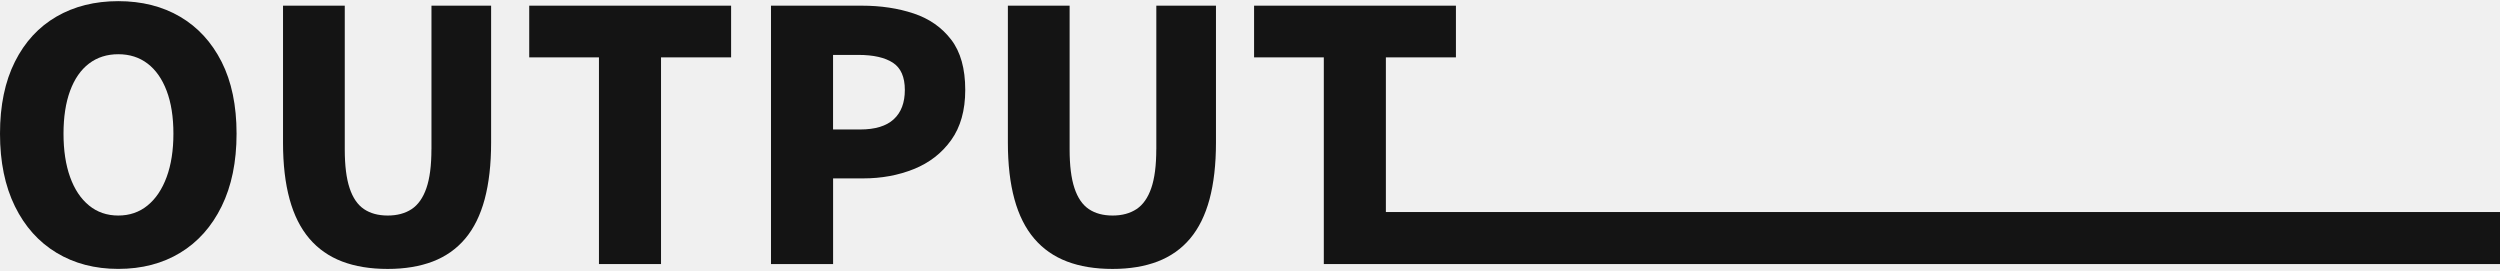
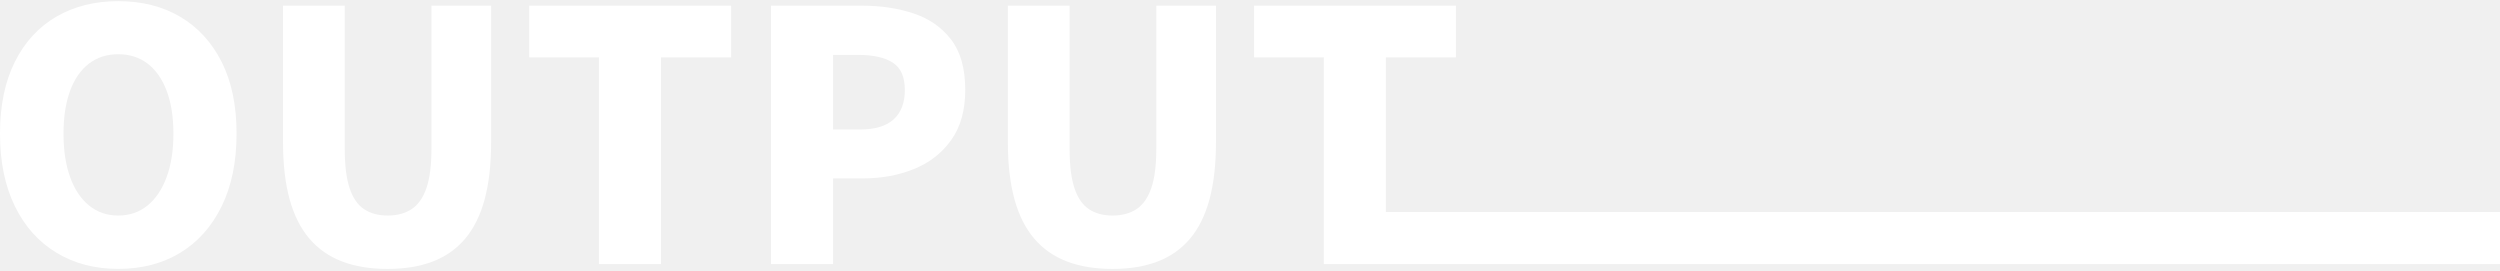
<svg xmlns="http://www.w3.org/2000/svg" version="1.1" id="레이어_1" x="0px" y="0px" viewBox="0 0 692 74.76" style="enable-background:new 0 0 692 74.76;" xml:space="preserve">
  <style type="text/css">
- 	.st0{fill:#141414;}
+ 	.st0{fill:#fff;}
</style>
  <g>
    <path class="st0" d="M-876.66,187.79c-0.45,3.71-0.9,7.46-1.34,11.23c-0.45,3.78-0.9,7.58-1.34,11.42h-0.48   c-0.71-3.84-1.39-7.66-2.06-11.47c-0.67-3.81-1.36-7.54-2.06-11.18l-7.39-32.64h-14.5l-7.3,32.64c-0.71,3.71-1.41,7.46-2.11,11.23   c-0.7,3.78-1.41,7.58-2.11,11.42h-0.38c-0.45-3.84-0.91-7.65-1.39-11.42c-0.48-3.78-0.98-7.52-1.49-11.23l-4.51-32.64h-17.47   l12.96,71.52h21.22l6.24-31.1c0.51-2.75,1.01-5.54,1.49-8.35c0.48-2.82,0.94-5.57,1.39-8.26h0.38c0.32,2.69,0.72,5.44,1.2,8.26   c0.48,2.82,1.01,5.6,1.58,8.35l6.43,31.1h21.6l12.38-71.52h-16.22L-876.66,187.79z" />
    <polygon class="st0" points="-828.85,197.1 -804.95,197.1 -804.95,182.7 -828.85,182.7 -828.85,169.45 -800.72,169.45    -800.72,155.15 -846.03,155.15 -846.03,226.67 -799.67,226.67 -799.67,212.27 -828.85,212.27  " />
    <path class="st0" d="M-750.42,155.15l-22.18,71.52h17.47l4.1-16.42h21.17l4.1,16.42h18.05l-22.18-71.52H-750.42z M-747.71,197   l1.51-6.05c0.9-3.58,1.82-7.38,2.78-11.38c0.96-4,1.86-7.86,2.69-11.57h0.38c0.96,3.65,1.9,7.49,2.83,11.52   c0.93,4.03,1.87,7.84,2.83,11.42l1.51,6.05H-747.71z" />
    <path class="st0" d="M-649.86,191.34c2.53-3.52,3.79-8.06,3.79-13.63c0-5.76-1.26-10.29-3.79-13.58c-2.53-3.3-5.9-5.62-10.13-6.96   c-4.22-1.34-8.9-2.02-14.02-2.02h-26.21v71.52h17.18v-25.15h8.26l13.15,25.15h19.2l-15.97-28.28   C-654.91,196.75-652.06,194.4-649.86,191.34z M-683.03,168.78h7.68c4.09,0,7.21,0.64,9.36,1.92c2.14,1.28,3.22,3.62,3.22,7.01   c0,3.33-1.07,5.87-3.22,7.63c-2.15,1.76-5.27,2.64-9.36,2.64h-7.68V168.78z" />
    <polygon class="st0" points="-585.88,212.27 -587.76,212.27 -615.06,212.27 -615.06,197.1 -591.16,197.1 -591.16,182.7    -615.06,182.7 -615.06,169.45 -586.93,169.45 -586.93,155.15 -632.25,155.15 -632.25,226.67 -587.76,226.67 -585.88,226.67    -250.61,226.67 -250.61,212.27  " />
  </g>
  <g>
    <path class="st0" d="M-858.93-395.61l-8.06,32.64c-1.02,3.84-1.94,7.62-2.74,11.33c-0.8,3.71-1.74,7.55-2.83,11.52h-0.48   c-1.02-3.97-1.94-7.81-2.74-11.52c-0.8-3.71-1.74-7.49-2.83-11.33l-8.16-32.64h-18.14l21.41,71.52h20.64l21.41-71.52H-858.93z" />
    <path class="st0" d="M-823.7-395.61l-22.18,71.52h17.47l4.1-16.42h21.17l4.1,16.42h18.05l-22.18-71.52H-823.7z M-820.99-353.76   l1.51-6.05c0.89-3.58,1.82-7.38,2.78-11.38c0.96-4,1.86-7.86,2.69-11.57h0.38c0.96,3.65,1.9,7.49,2.83,11.52   c0.93,4.03,1.87,7.84,2.83,11.42l1.51,6.05H-820.99z" />
    <polygon class="st0" points="-756.31,-395.61 -773.49,-395.61 -773.49,-324.09 -728.47,-324.09 -728.47,-338.49 -756.31,-338.49     " />
    <path class="st0" d="M-680.18-355.87c0,4.48-0.46,8.06-1.39,10.75c-0.93,2.69-2.29,4.62-4.08,5.81c-1.79,1.19-4,1.78-6.62,1.78   c-2.62,0-4.82-0.59-6.58-1.78c-1.76-1.18-3.09-3.12-3.98-5.81c-0.9-2.69-1.34-6.27-1.34-10.75v-39.74h-17.09v37.92   c0,6.02,0.61,11.23,1.82,15.65c1.21,4.42,3.04,8.05,5.47,10.9c2.43,2.85,5.46,4.96,9.07,6.34c3.62,1.38,7.82,2.06,12.62,2.06   c4.74,0,8.89-0.69,12.48-2.06c3.58-1.38,6.58-3.49,8.98-6.34c2.4-2.85,4.19-6.48,5.38-10.9c1.18-4.42,1.78-9.63,1.78-15.65v-37.92   h-16.51V-355.87z" />
    <polygon class="st0" points="-601.27,-338.49 -603.63,-338.49 -630.45,-338.49 -630.45,-353.66 -606.55,-353.66 -606.55,-368.06    -630.45,-368.06 -630.45,-381.31 -602.32,-381.31 -602.32,-395.61 -647.64,-395.61 -647.64,-324.09 -603.63,-324.09    -601.27,-324.09 -212.91,-324.09 -212.91,-338.49  " />
  </g>
  <g>
    <path class="st0" d="M-721.91-240.09c-4.32-1.44-9.1-2.16-14.35-2.16h-25.15v71.52h17.18v-23.71h8.35c5.06,0,9.73-0.86,14.02-2.59   c4.29-1.73,7.73-4.4,10.32-8.02c2.59-3.62,3.89-8.24,3.89-13.87c0-5.89-1.3-10.53-3.89-13.92   C-714.14-236.24-717.59-238.65-721.91-240.09z M-727.43-210.81c-2.05,1.89-5.15,2.83-9.31,2.83h-7.49v-20.64h7.01   c4.16,0,7.34,0.72,9.55,2.16s3.31,3.95,3.31,7.54C-724.36-215.4-725.39-212.7-727.43-210.81z" />
    <path class="st0" d="M-616.07-242.25l-21.97,70.86l-15.6-27.62c3.49-1.63,6.33-3.98,8.53-7.05c2.53-3.52,3.79-8.06,3.79-13.63   c0-5.76-1.26-10.29-3.79-13.58c-2.53-3.3-5.9-5.62-10.13-6.96c-4.22-1.34-8.9-2.02-14.02-2.02h-26.21v71.52h17.19v-25.15h8.26   l13.15,25.15h18.62h0.58h16.9l4.1-16.42h21.17l4.1,16.42h18.05l-22.18-71.52H-616.07z M-678.28-228.62h7.68   c4.09,0,7.21,0.64,9.36,1.92c2.14,1.28,3.22,3.62,3.22,7.01c0,3.33-1.07,5.87-3.22,7.63c-2.14,1.76-5.27,2.64-9.36,2.64h-7.68   V-228.62z M-613.36-200.4l1.51-6.05c0.9-3.58,1.82-7.38,2.78-11.38c0.96-4,1.86-7.86,2.69-11.57h0.38   c0.96,3.65,1.9,7.49,2.83,11.52c0.93,4.03,1.87,7.84,2.83,11.42l1.51,6.05H-613.36z" />
    <path class="st0" d="M-529.05-186.09c-2.27,1.28-4.85,1.92-7.73,1.92c-3.33,0-6.24-0.88-8.74-2.64c-2.5-1.76-4.43-4.32-5.81-7.68   c-1.38-3.36-2.06-7.41-2.06-12.14c0-4.67,0.75-8.66,2.26-11.95c1.5-3.3,3.54-5.82,6.1-7.58c2.56-1.76,5.38-2.64,8.45-2.64   c2.56,0,4.83,0.51,6.81,1.54c1.98,1.02,3.87,2.37,5.66,4.03l8.93-10.94c-2.43-2.5-5.49-4.67-9.17-6.53   c-3.68-1.86-7.86-2.78-12.53-2.78c-4.54,0-8.86,0.83-12.96,2.5c-4.1,1.67-7.73,4.1-10.9,7.3c-3.17,3.2-5.66,7.12-7.49,11.76   c-1.82,4.64-2.74,9.94-2.74,15.89c0,6.02,0.88,11.31,2.64,15.89c1.76,4.58,4.19,8.42,7.3,11.52c3.1,3.11,6.67,5.42,10.7,6.96   s8.32,2.3,12.86,2.3c4.67,0,8.98-0.88,12.91-2.64c3.94-1.76,7.41-4.4,10.42-7.92l-9.02-10.75   C-524.81-188.91-526.78-187.37-529.05-186.09z" />
    <polygon class="st0" points="-511.05,-227.95 -491.75,-227.95 -491.75,-170.73 -474.57,-170.73 -474.57,-227.95 -455.18,-227.95    -455.18,-242.25 -511.05,-242.25  " />
    <rect x="-444.14" y="-242.25" class="st0" width="17.19" height="71.52" />
    <path class="st0" d="M-371.9-186.09c-2.27,1.28-4.85,1.92-7.73,1.92c-3.33,0-6.24-0.88-8.74-2.64c-2.5-1.76-4.43-4.32-5.81-7.68   c-1.38-3.36-2.06-7.41-2.06-12.14c0-4.67,0.75-8.66,2.26-11.95c1.5-3.3,3.54-5.82,6.1-7.58c2.56-1.76,5.38-2.64,8.45-2.64   c2.56,0,4.83,0.51,6.81,1.54c1.98,1.02,3.87,2.37,5.66,4.03l8.93-10.94c-2.43-2.5-5.49-4.67-9.17-6.53   c-3.68-1.86-7.86-2.78-12.53-2.78c-4.54,0-8.87,0.83-12.96,2.5c-4.1,1.67-7.73,4.1-10.9,7.3c-3.17,3.2-5.66,7.12-7.49,11.76   c-1.82,4.64-2.74,9.94-2.74,15.89c0,6.02,0.88,11.31,2.64,15.89c1.76,4.58,4.19,8.42,7.29,11.52c3.1,3.11,6.67,5.42,10.71,6.96   c4.03,1.54,8.32,2.3,12.86,2.3c4.67,0,8.98-0.88,12.91-2.64c3.94-1.76,7.41-4.4,10.42-7.92l-9.02-10.75   C-367.66-188.91-369.63-187.37-371.9-186.09z" />
    <polygon class="st0" points="-300.14,-185.13 -306.87,-185.13 -329.32,-185.13 -329.32,-200.3 -305.42,-200.3 -305.42,-214.7    -329.32,-214.7 -329.32,-227.95 -301.2,-227.95 -301.2,-242.25 -346.51,-242.25 -346.51,-170.73 -306.87,-170.73 -300.14,-170.73    -69.42,-170.73 -69.42,-185.13  " />
  </g>
  <g>
    <path class="st0" d="M49.87,4.64c-4.9-2.88-10.61-4.32-17.14-4.32c-6.46,0-12.16,1.42-17.09,4.27C10.72,7.44,6.88,11.6,4.13,17.08   C1.38,22.55,0,29.19,0,37c0,7.81,1.38,14.51,4.13,20.11c2.75,5.6,6.59,9.89,11.52,12.86c4.93,2.98,10.62,4.46,17.09,4.46   c6.53,0,12.24-1.49,17.14-4.46s8.72-7.26,11.47-12.86c2.75-5.6,4.13-12.3,4.13-20.11c0-7.81-1.38-14.43-4.13-19.87   C58.59,11.68,54.77,7.52,49.87,4.64z M46.13,49c-1.25,3.39-3.01,6.02-5.28,7.87c-2.27,1.86-4.98,2.79-8.11,2.79   c-3.14,0-5.84-0.93-8.11-2.79c-2.27-1.86-4.02-4.48-5.23-7.87c-1.22-3.39-1.82-7.39-1.82-12c0-4.61,0.61-8.56,1.82-11.86   c1.22-3.3,2.96-5.81,5.23-7.54c2.27-1.73,4.98-2.59,8.11-2.59c3.13,0,5.84,0.86,8.11,2.59c2.27,1.73,4.03,4.24,5.28,7.54   C47.38,28.44,48,32.39,48,37C48,41.6,47.38,45.6,46.13,49z" />
    <path class="st0" d="M119.42,41.32c0,4.48-0.46,8.06-1.39,10.75c-0.93,2.69-2.29,4.62-4.08,5.81c-1.79,1.18-4,1.78-6.62,1.78   c-2.62,0-4.82-0.59-6.58-1.78c-1.76-1.18-3.09-3.12-3.98-5.81c-0.9-2.69-1.34-6.27-1.34-10.75V1.57H78.34v37.92   c0,6.02,0.61,11.23,1.82,15.65c1.21,4.42,3.04,8.05,5.47,10.9c2.43,2.85,5.46,4.96,9.07,6.34c3.62,1.38,7.82,2.06,12.62,2.06   c4.73,0,8.89-0.69,12.48-2.06c3.58-1.38,6.58-3.49,8.98-6.34c2.4-2.85,4.19-6.48,5.38-10.9c1.18-4.42,1.78-9.63,1.78-15.65V1.57   h-16.51V41.32z" />
    <polygon class="st0" points="146.49,15.88 165.79,15.88 165.79,73.09 182.97,73.09 182.97,15.88 202.37,15.88 202.37,1.57    146.49,1.57  " />
    <path class="st0" d="M252.91,3.73c-4.32-1.44-9.1-2.16-14.35-2.16h-25.15v71.52h17.19V49.38h8.35c5.05,0,9.73-0.86,14.02-2.59   c4.29-1.73,7.73-4.4,10.32-8.02c2.59-3.62,3.89-8.24,3.89-13.87c0-5.89-1.29-10.53-3.89-13.92S257.23,5.17,252.91,3.73z    M247.39,33.01c-2.05,1.89-5.15,2.83-9.31,2.83h-7.49V15.2h7.01c4.16,0,7.34,0.72,9.55,2.16c2.21,1.44,3.31,3.95,3.31,7.54   C250.46,28.42,249.44,31.13,247.39,33.01z" />
    <path class="st0" d="M320.06,41.32c0,4.48-0.46,8.06-1.39,10.75c-0.93,2.69-2.29,4.62-4.08,5.81c-1.79,1.18-4,1.78-6.62,1.78   c-2.62,0-4.82-0.59-6.58-1.78c-1.76-1.18-3.09-3.12-3.98-5.81c-0.9-2.69-1.34-6.27-1.34-10.75V1.57h-17.09v37.92   c0,6.02,0.61,11.23,1.82,15.65c1.21,4.42,3.04,8.05,5.47,10.9c2.43,2.85,5.46,4.96,9.07,6.34c3.62,1.38,7.82,2.06,12.62,2.06   c4.73,0,8.89-0.69,12.48-2.06c3.58-1.38,6.58-3.49,8.98-6.34c2.4-2.85,4.19-6.48,5.38-10.9c1.18-4.42,1.78-9.63,1.78-15.65V1.57   h-16.51V41.32z" />
    <polygon class="st0" points="383.61,58.69 383.61,15.88 403,15.88 403,1.57 347.13,1.57 347.13,15.88 366.43,15.88 366.43,73.09    379.57,73.09 383.61,73.09 692,73.09 692,58.69  " />
  </g>
</svg>
